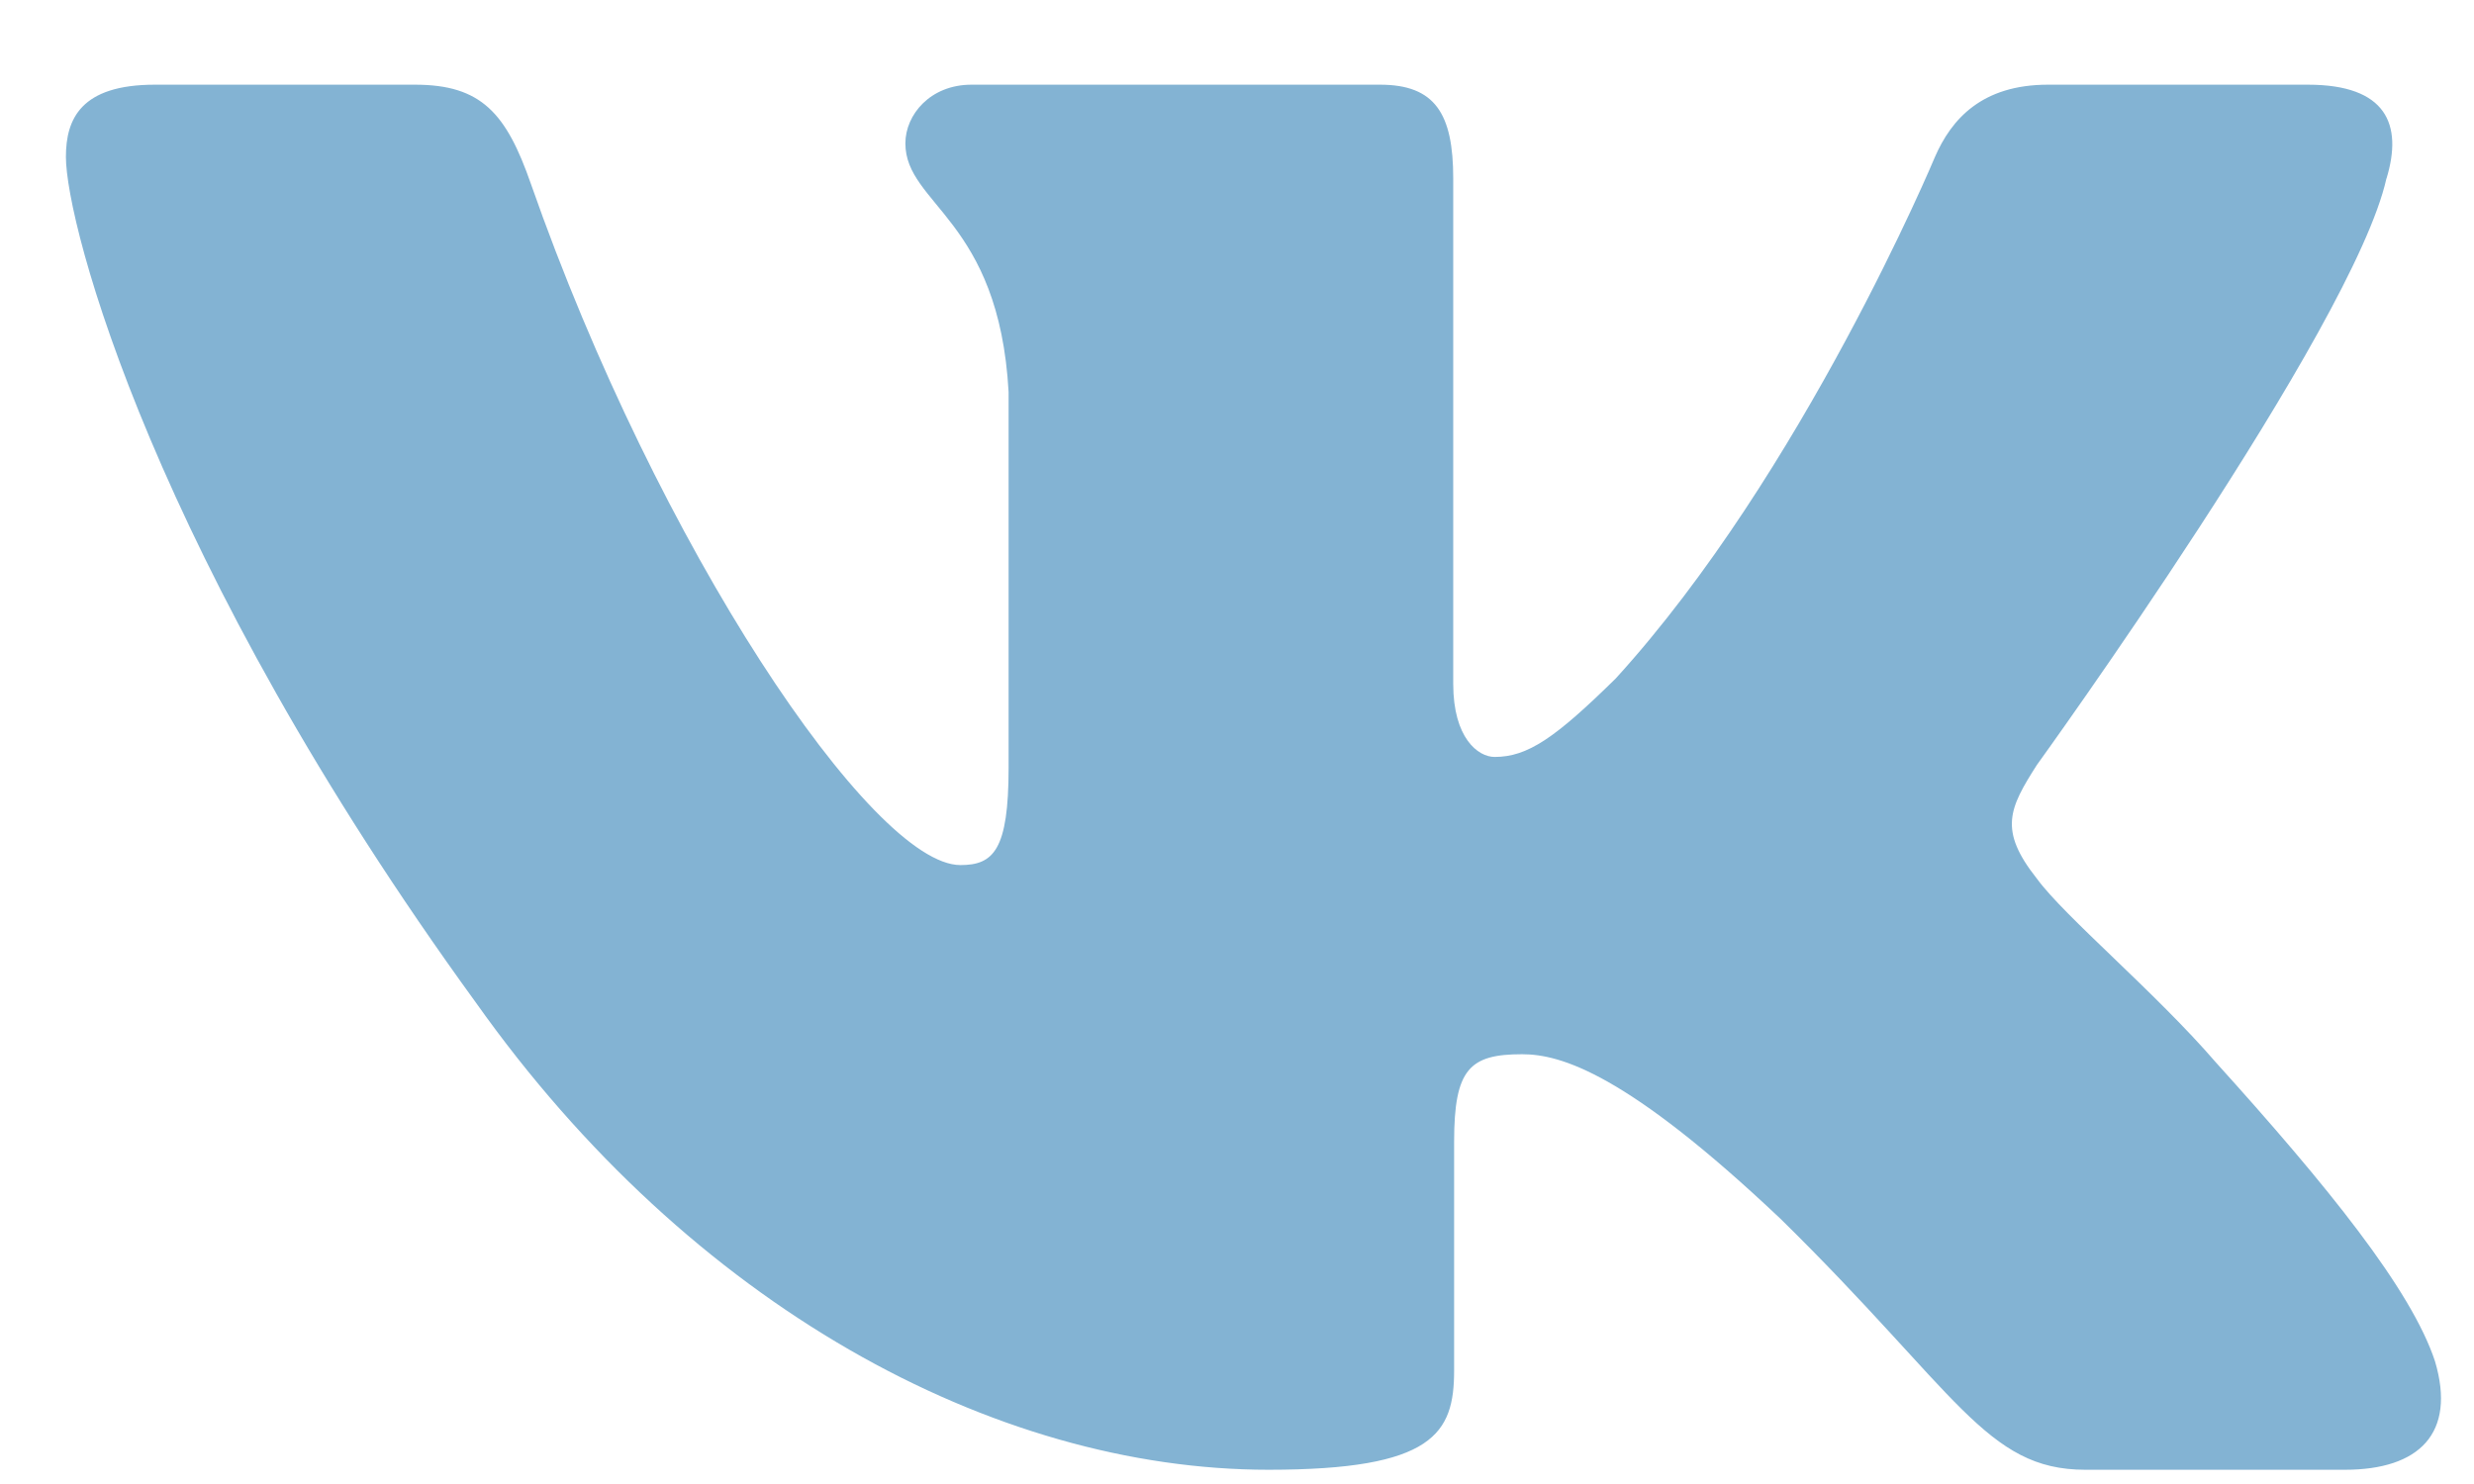
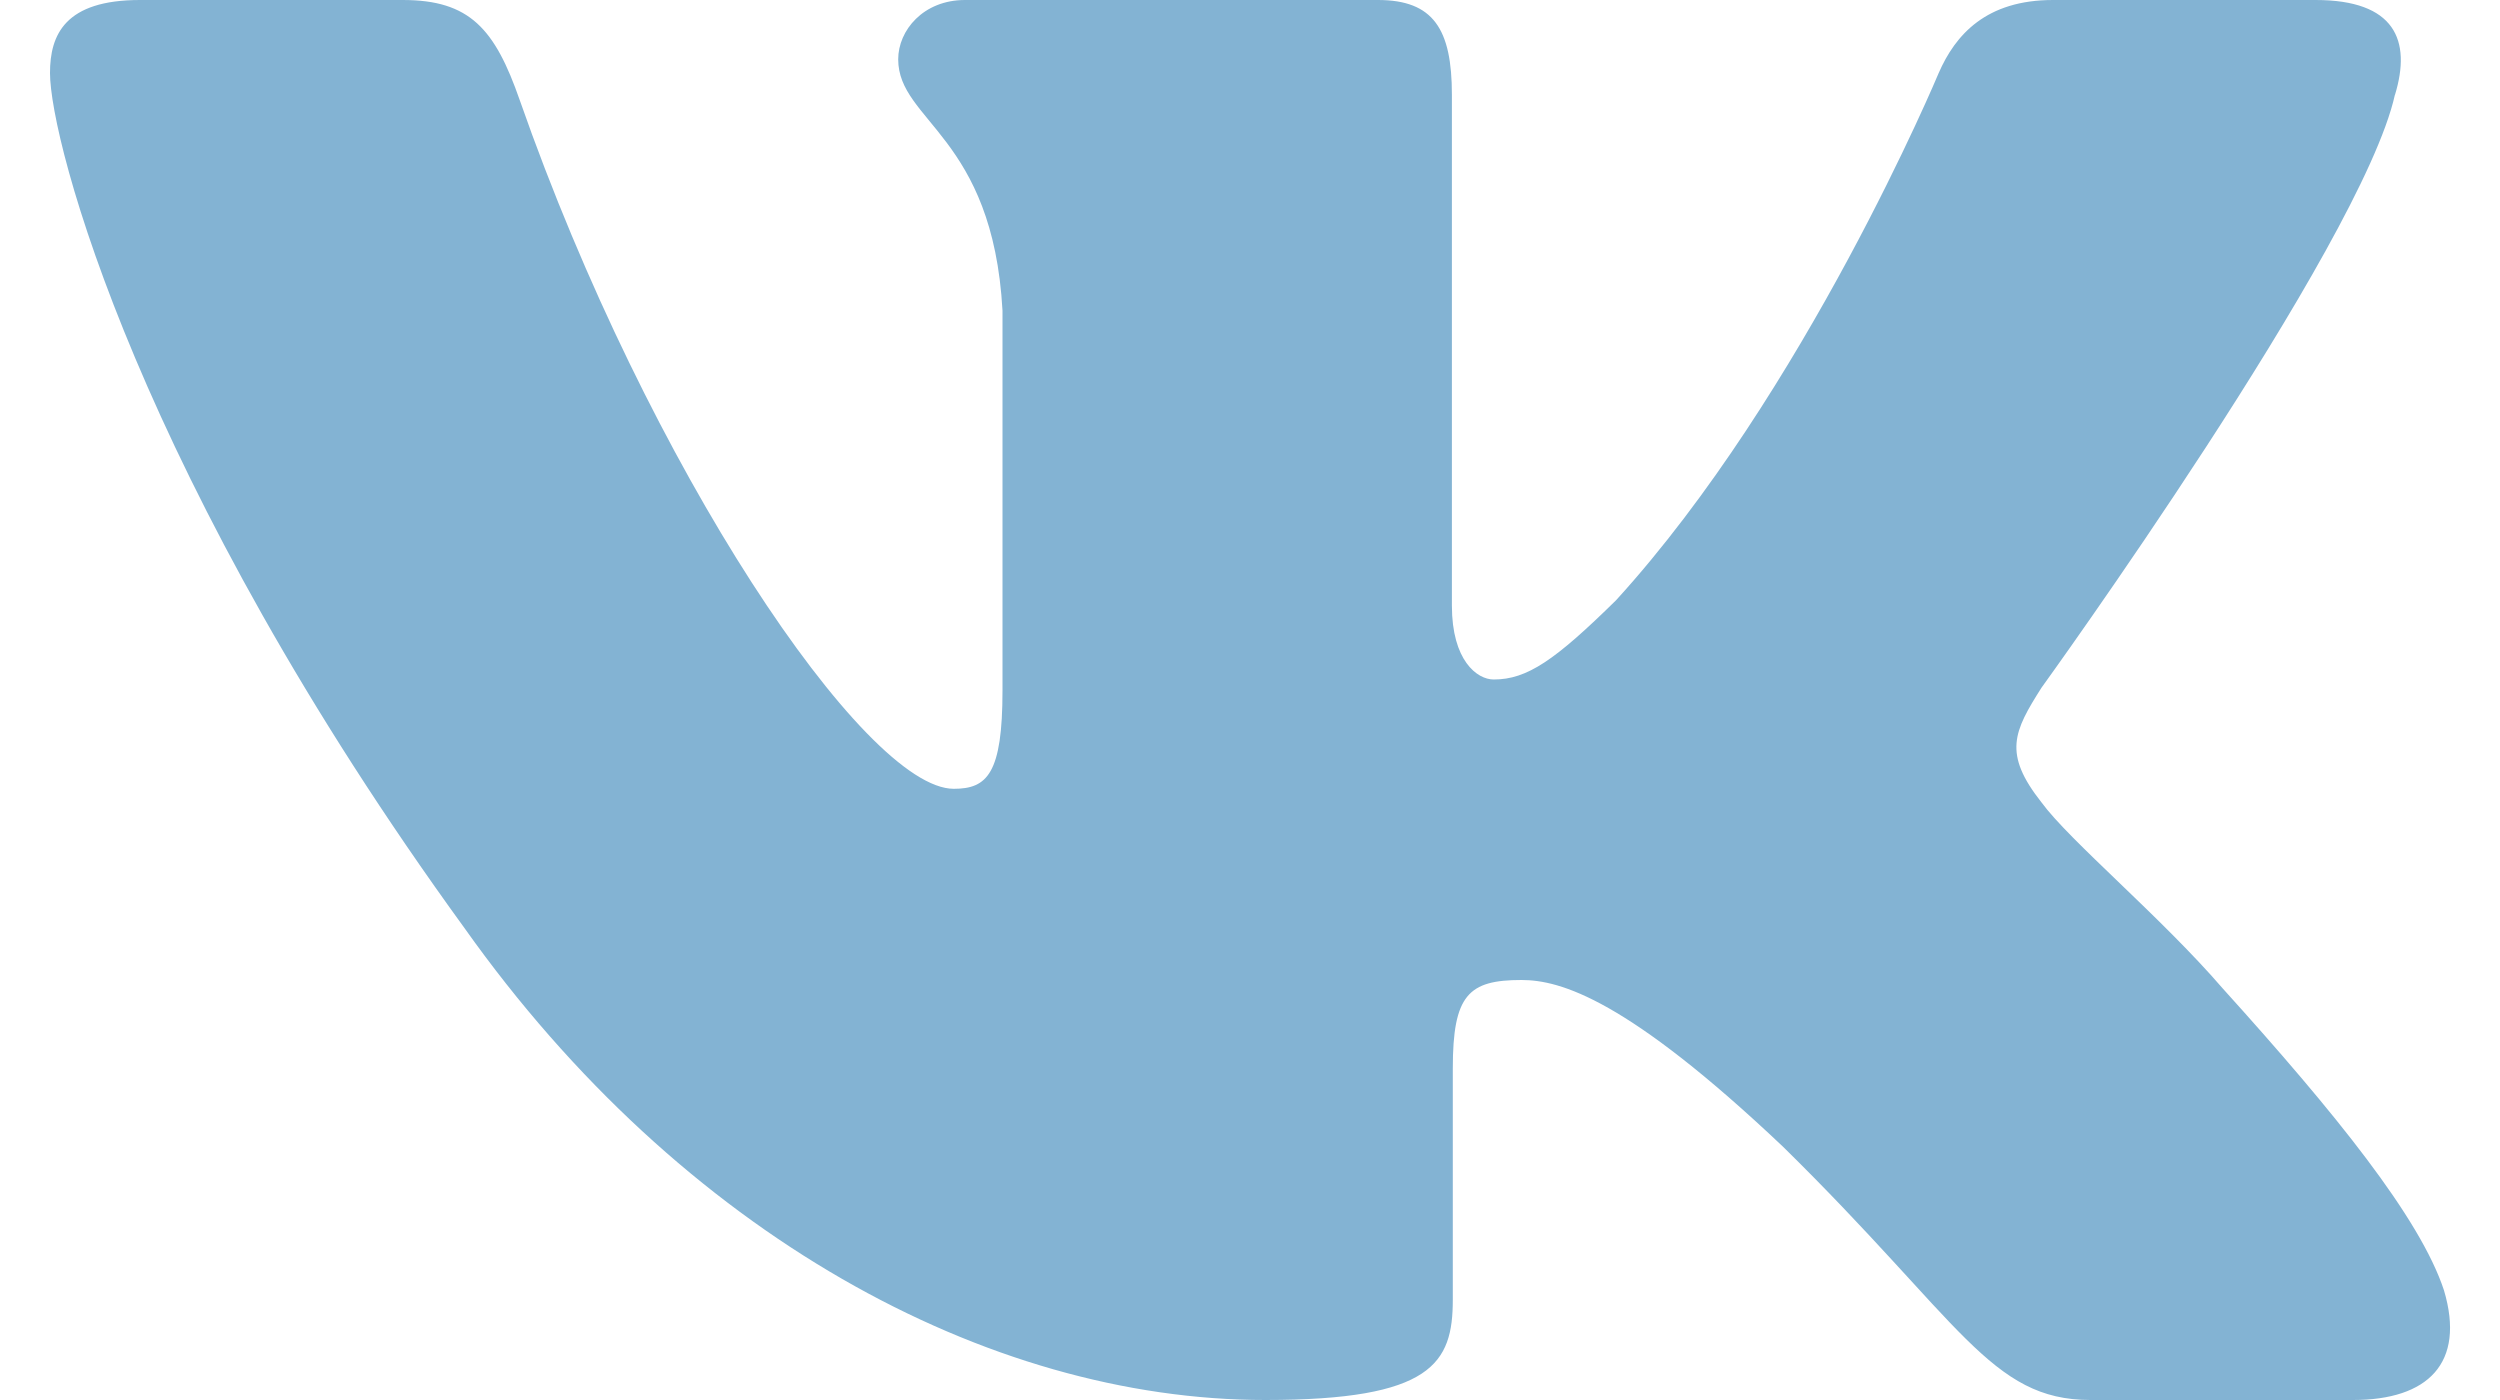
- <svg xmlns="http://www.w3.org/2000/svg" width="25" height="15" viewBox="0 0 25 15" fill="none">
-   <path fill-rule="evenodd" clip-rule="evenodd" d="M24.116 1.804C24.282 1.258 24.116 0.856 23.321 0.856H20.696C20.028 0.856 19.72 1.203 19.553 1.586C19.553 1.586 18.218 4.782 16.327 6.858C15.715 7.46 15.437 7.651 15.103 7.651C14.936 7.651 14.685 7.46 14.685 6.913V1.804C14.685 1.148 14.501 0.856 13.945 0.856H9.817C9.4 0.856 9.149 1.16 9.149 1.449C9.149 2.07 10.095 2.214 10.192 3.962V7.76C10.192 8.593 10.039 8.744 9.705 8.744C8.815 8.744 6.65 5.533 5.365 1.859C5.116 1.144 4.864 0.856 4.193 0.856H1.566C0.816 0.856 0.666 1.203 0.666 1.586C0.666 2.268 1.556 5.656 4.811 10.137C6.981 13.197 10.036 14.856 12.819 14.856C14.488 14.856 14.694 14.488 14.694 13.853V11.54C14.694 10.803 14.852 10.656 15.381 10.656C15.771 10.656 16.438 10.848 17.996 12.323C19.776 14.072 20.069 14.856 21.071 14.856H23.696C24.446 14.856 24.822 14.488 24.606 13.76C24.368 13.036 23.518 11.985 22.391 10.738C21.779 10.028 20.861 9.263 20.582 8.88C20.193 8.389 20.304 8.17 20.582 7.733C20.582 7.733 23.782 3.307 24.115 1.804H24.116Z" fill="#83B3D3" />
+ <svg xmlns="http://www.w3.org/2000/svg" aria-hidden="true" focusable="false" width="25" height="14" fill="none" viewBox="0 0 25 14">
+   <path fill="#83B3D3" fill-rule="evenodd" d="M23.95.948c.166-.546 0-.948-.795-.948H20.53c-.668 0-.976.347-1.143.73 0 0-1.335 3.196-3.226 5.272-.612.602-.89.793-1.224.793-.167 0-.418-.191-.418-.738V.948c0-.656-.184-.948-.74-.948H9.65c-.417 0-.668.304-.668.593 0 .621.946.765 1.043 2.513v3.798c0 .833-.153.984-.487.984-.89 0-3.055-3.211-4.34-6.885C4.949.288 4.698 0 4.027 0H1.4C.65 0 .5.347.5.73c0 .682.89 4.07 4.145 8.551C6.815 12.341 9.87 14 12.653 14c1.669 0 1.875-.368 1.875-1.003v-2.313c0-.737.158-.884.687-.884.39 0 1.057.192 2.615 1.667C19.61 13.216 19.903 14 20.905 14h2.625c.75 0 1.126-.368.91-1.096-.238-.724-1.088-1.775-2.215-3.022-.612-.71-1.53-1.475-1.81-1.858-.388-.491-.277-.71 0-1.147 0 0 3.2-4.426 3.534-5.929Z" clip-rule="evenodd" />
</svg>
